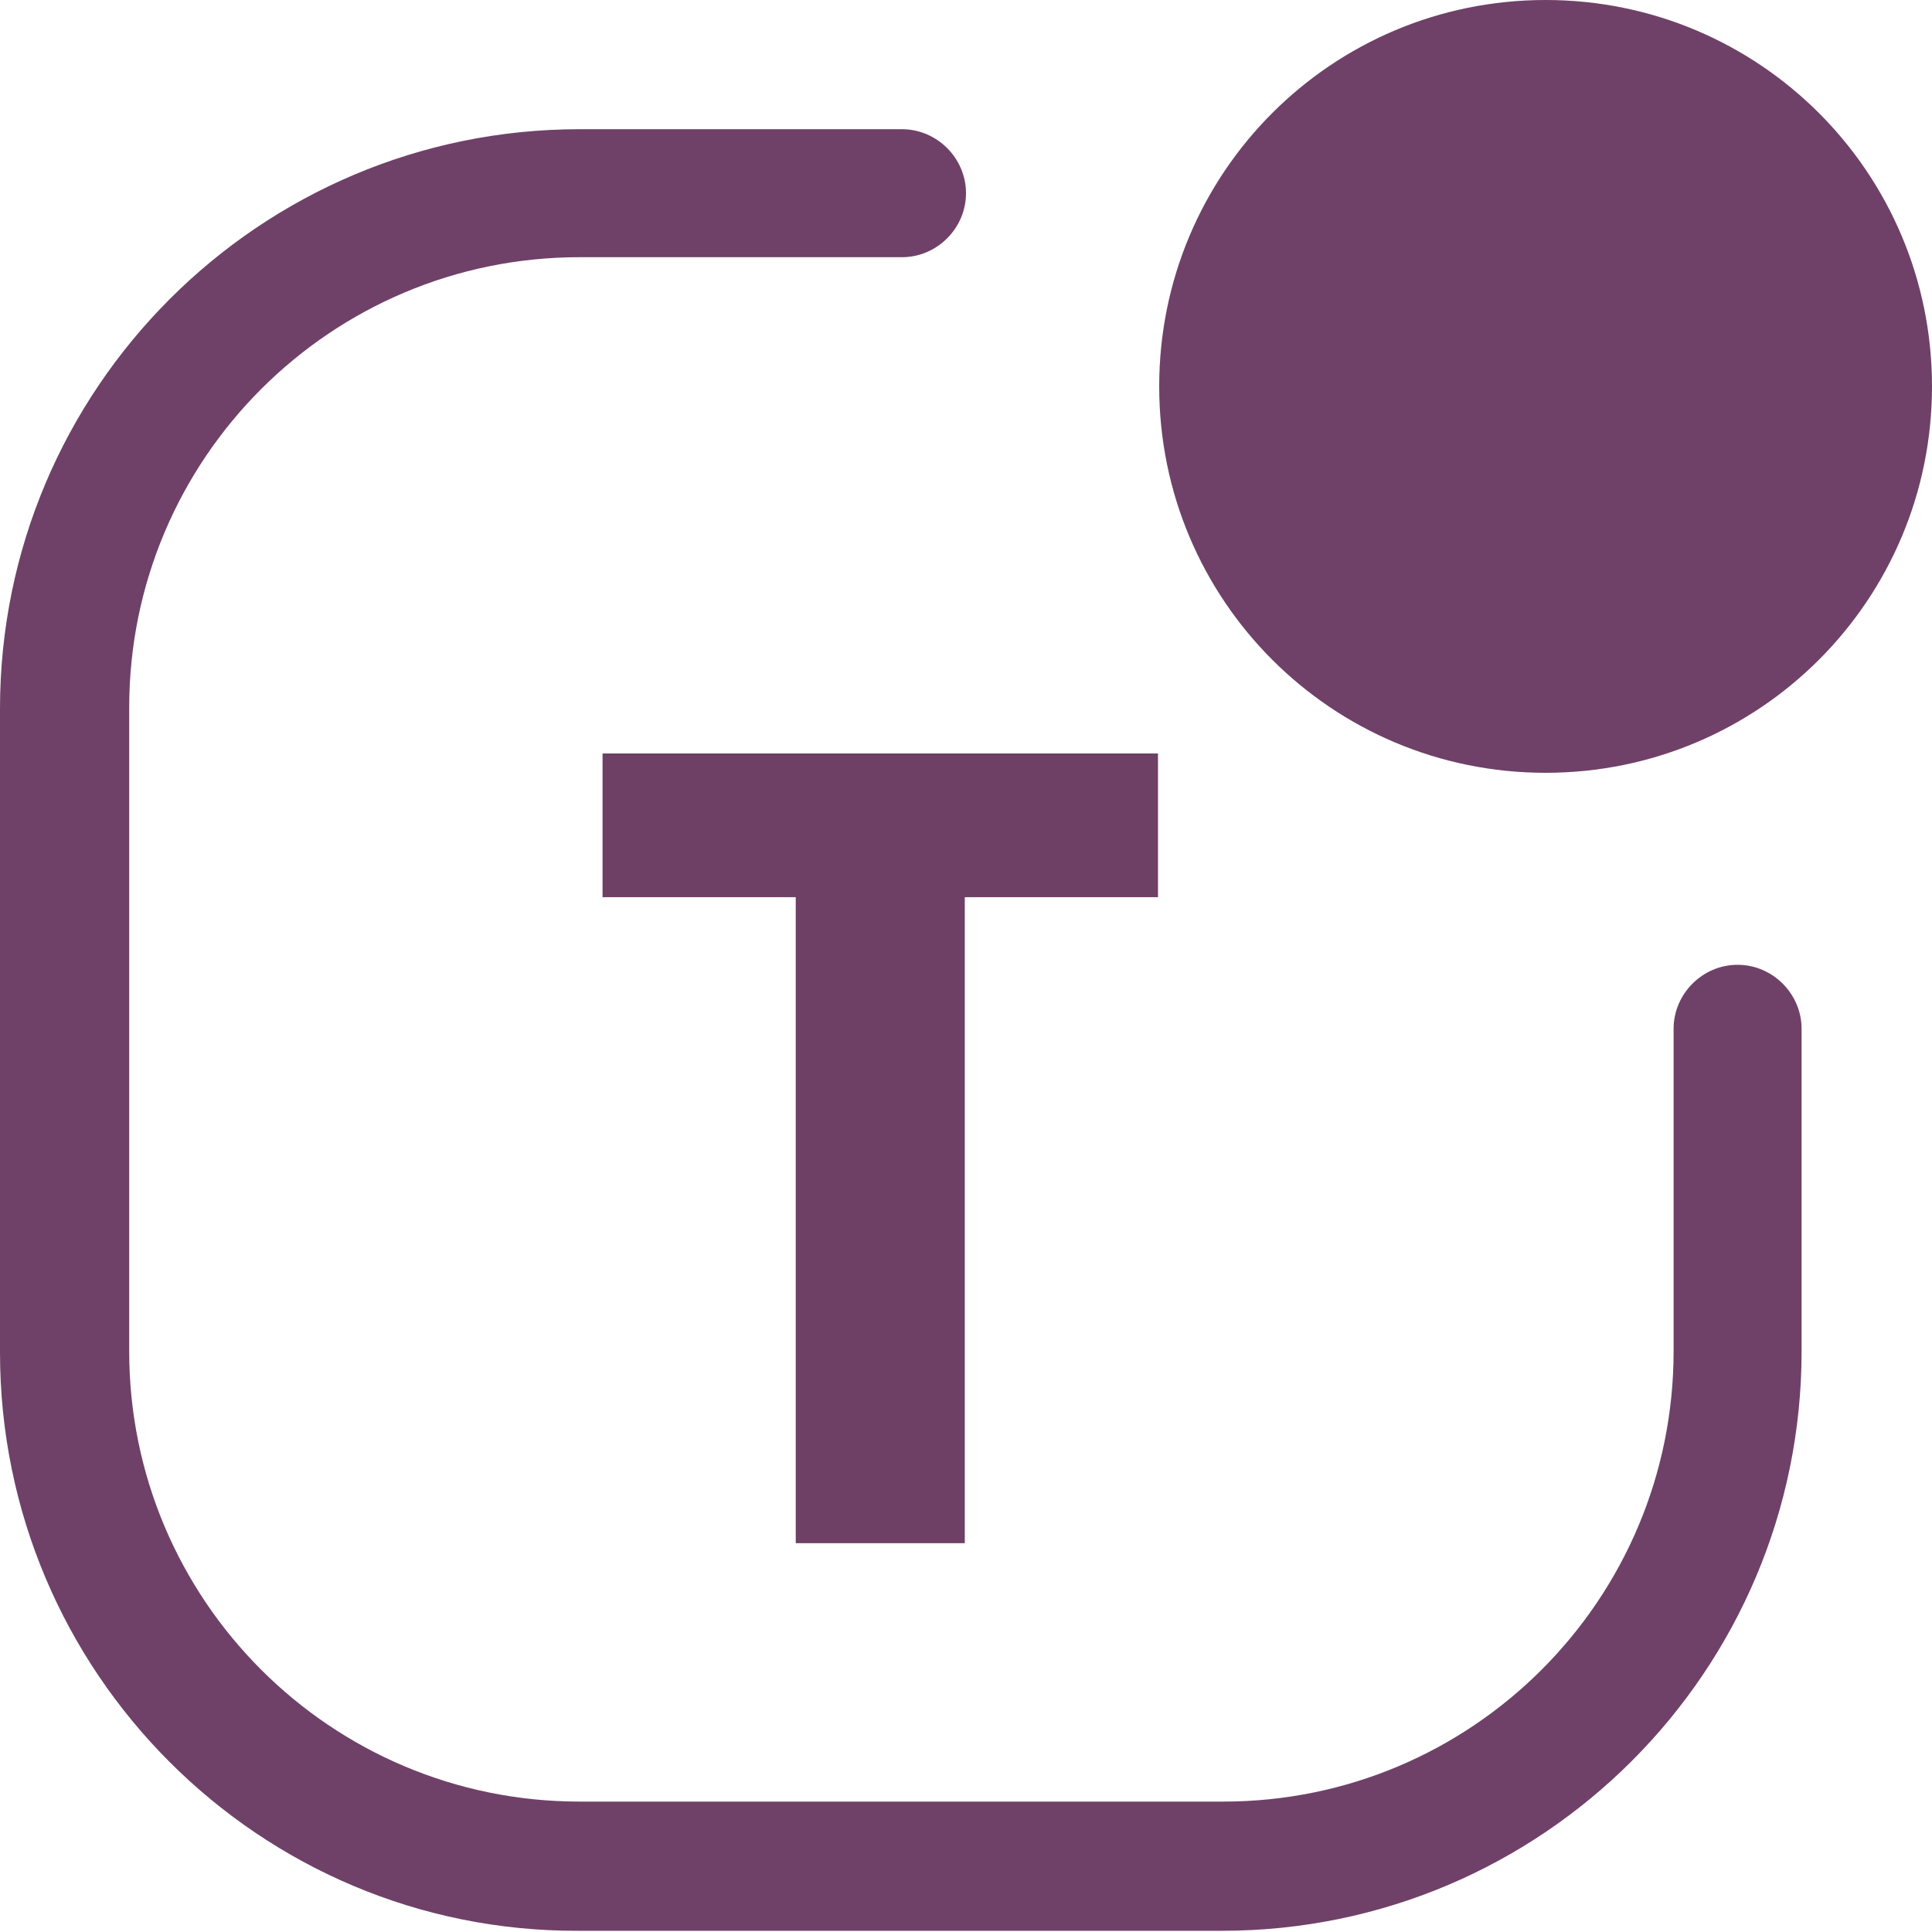
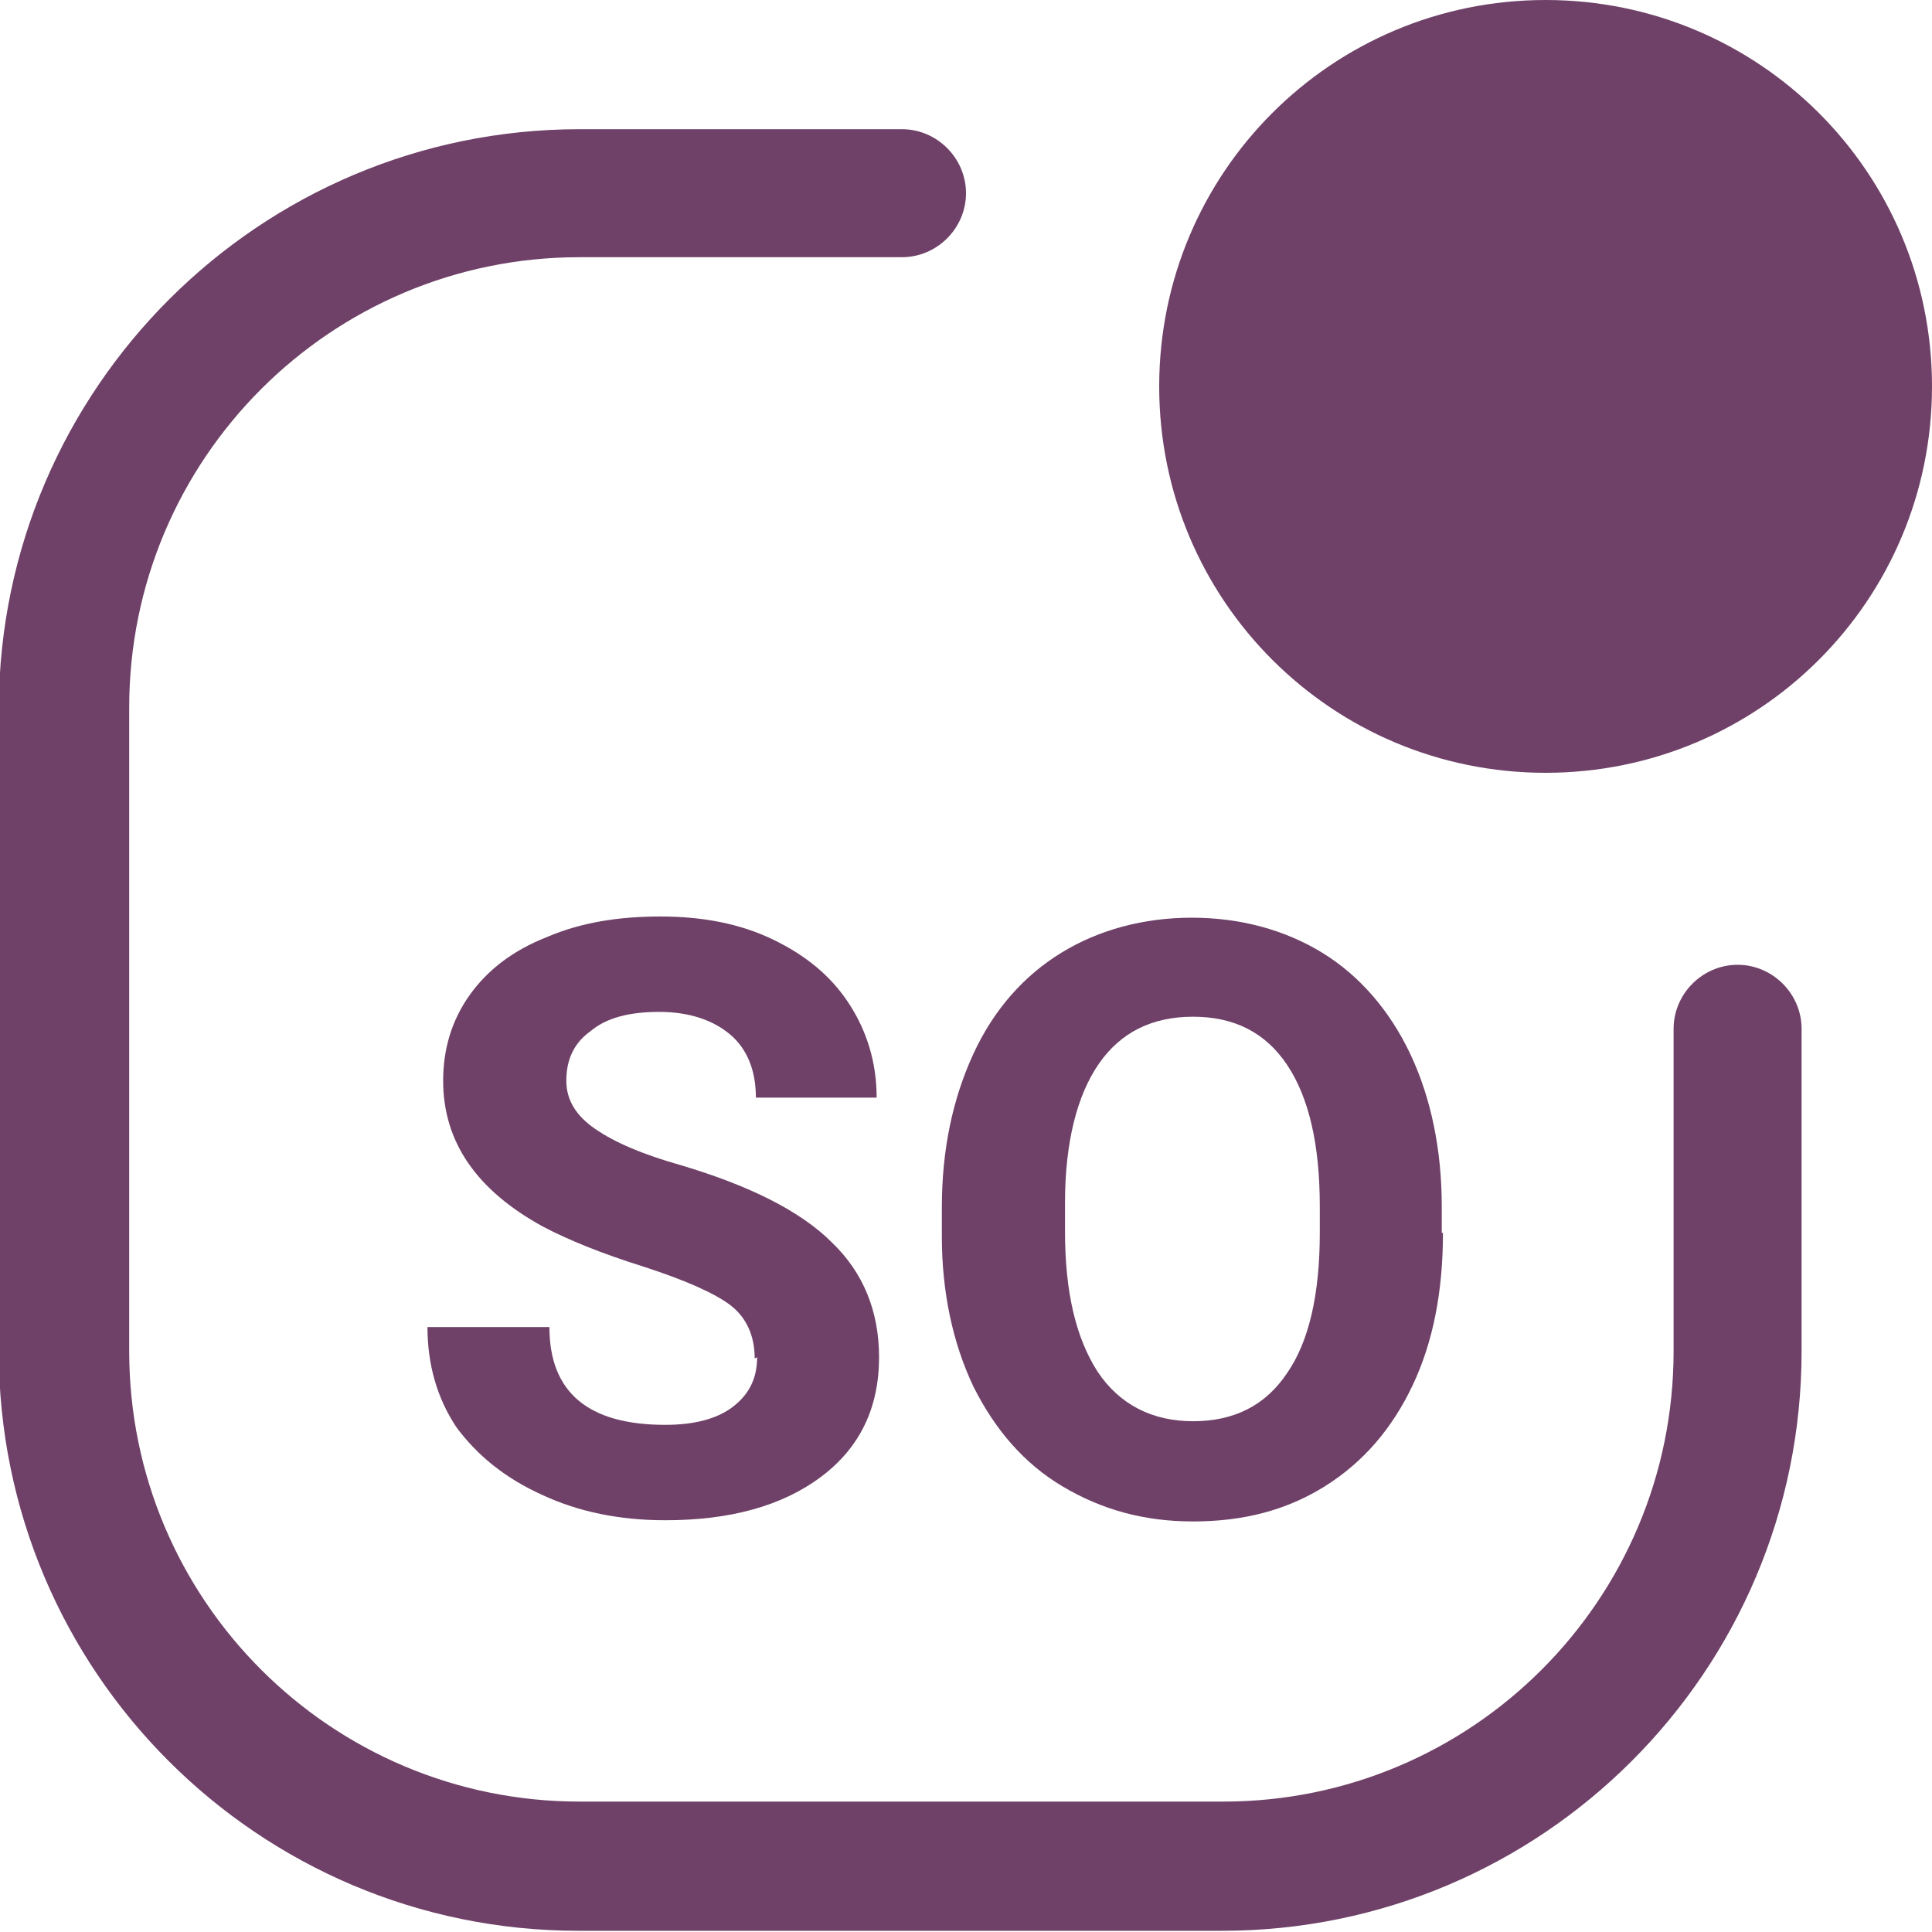
- <svg xmlns="http://www.w3.org/2000/svg" id="Capa_1" data-name="Capa 1" viewBox="0 0 16 16">
+ <svg xmlns="http://www.w3.org/2000/svg" viewBox="0 0 16 16">
  <defs>
    <style>
      .cls-1 {
-         fill: #6e4066;
-       }
- 
-       .cls-1, .cls-2 {
+         fill: #6f4168;
        stroke-width: 0px;
-       }
- 
-       .cls-2 {
-         fill: #6f4168;
      }
    </style>
  </defs>
-   <path class="cls-2" d="M4.8,2.13c-2.06,0-3.73,1.67-3.73,3.73v5.33c0,2.06,1.67,3.73,3.73,3.73h5.33c2.06,0,3.73-1.67,3.73-3.73v-2.67c0-.29.24-.53.53-.53s.53.24.53.53v2.67c0,2.65-2.15,4.8-4.8,4.8h-5.33C2.15,16,0,13.85,0,11.2v-5.33C0,3.22,2.15,1.07,4.8,1.07h2.67c.29,0,.53.24.53.53s-.24.53-.53.53h-2.67Z" />
-   <path class="cls-2" d="M16,3.2c0,1.77-1.43,3.2-3.2,3.2s-3.2-1.43-3.2-3.2,1.43-3.2,3.2-3.2,3.2,1.43,3.2,3.2" />
-   <path class="cls-1" d="M7.99,7.43v5.35h-1.4v-5.35h-1.6v-1.19h4.6v1.19h-1.6Z" />
+   <g id="Capa_1" data-name="Capa 1">
+     <g>
+       <path class="cls-1" d="M6.25,11.25c0-.19-.07-.34-.2-.44s-.38-.21-.72-.32c-.35-.11-.62-.22-.83-.33-.55-.3-.83-.7-.83-1.21,0-.26.07-.5.22-.71.15-.21.36-.37.64-.48.28-.12.59-.17.94-.17s.66.06.93.19c.27.13.48.3.63.53.15.23.23.49.23.78h-1c0-.22-.07-.4-.21-.52-.14-.12-.34-.19-.59-.19s-.44.05-.57.16c-.14.1-.2.24-.2.41,0,.16.08.29.24.4.16.11.39.21.71.3.57.17.99.38,1.25.64.26.25.39.57.39.95,0,.42-.16.75-.48.99s-.75.36-1.29.36c-.38,0-.72-.07-1.02-.21-.31-.14-.54-.33-.71-.56-.16-.24-.24-.52-.24-.83h1.01c0,.54.32.81.96.81.24,0,.43-.05.56-.15s.2-.23.2-.41Z" />
+       <path class="cls-1" d="M11.95,10.21c0,.48-.08.9-.25,1.26-.17.36-.41.64-.73.84s-.68.29-1.09.29-.76-.1-1.08-.29c-.32-.19-.56-.47-.74-.83-.17-.36-.26-.78-.26-1.24v-.24c0-.48.09-.9.26-1.27s.42-.65.73-.84.68-.29,1.08-.29.77.1,1.08.29.56.48.73.84.26.79.26,1.26v.22ZM10.93,9.99c0-.51-.09-.9-.27-1.17-.18-.27-.44-.4-.78-.4s-.6.13-.78.39c-.18.26-.28.65-.28,1.15v.24c0,.5.09.88.27,1.16.18.27.45.41.79.41s.6-.13.78-.4c.18-.26.27-.65.27-1.16v-.24Z" />
+     </g>
+   </g>
+   <g id="textos-editables">
+     <g>
+       <path class="cls-1" d="M4.8,2.13c-2.06,0-3.73,1.67-3.73,3.73v5.33c0,2.06,1.67,3.73,3.73,3.73h5.33c2.06,0,3.73-1.67,3.73-3.73v-2.67c0-.29.24-.53.53-.53s.53.24.53.53v2.67c0,2.65-2.15,4.8-4.8,4.8h-5.33c-2.65,0-4.8-2.15-4.8-4.8v-5.33C0,3.22,2.15,1.07,4.8,1.07h2.67c.29,0,.53.24.53.53s-.24.53-.53.53h-2.67Z" />
+       <path class="cls-1" d="M16,3.2c0,1.77-1.43,3.2-3.2,3.2s-3.2-1.43-3.2-3.2,1.43-3.2,3.2-3.2,3.2,1.43,3.2,3.2" />
+     </g>
+   </g>
</svg>
